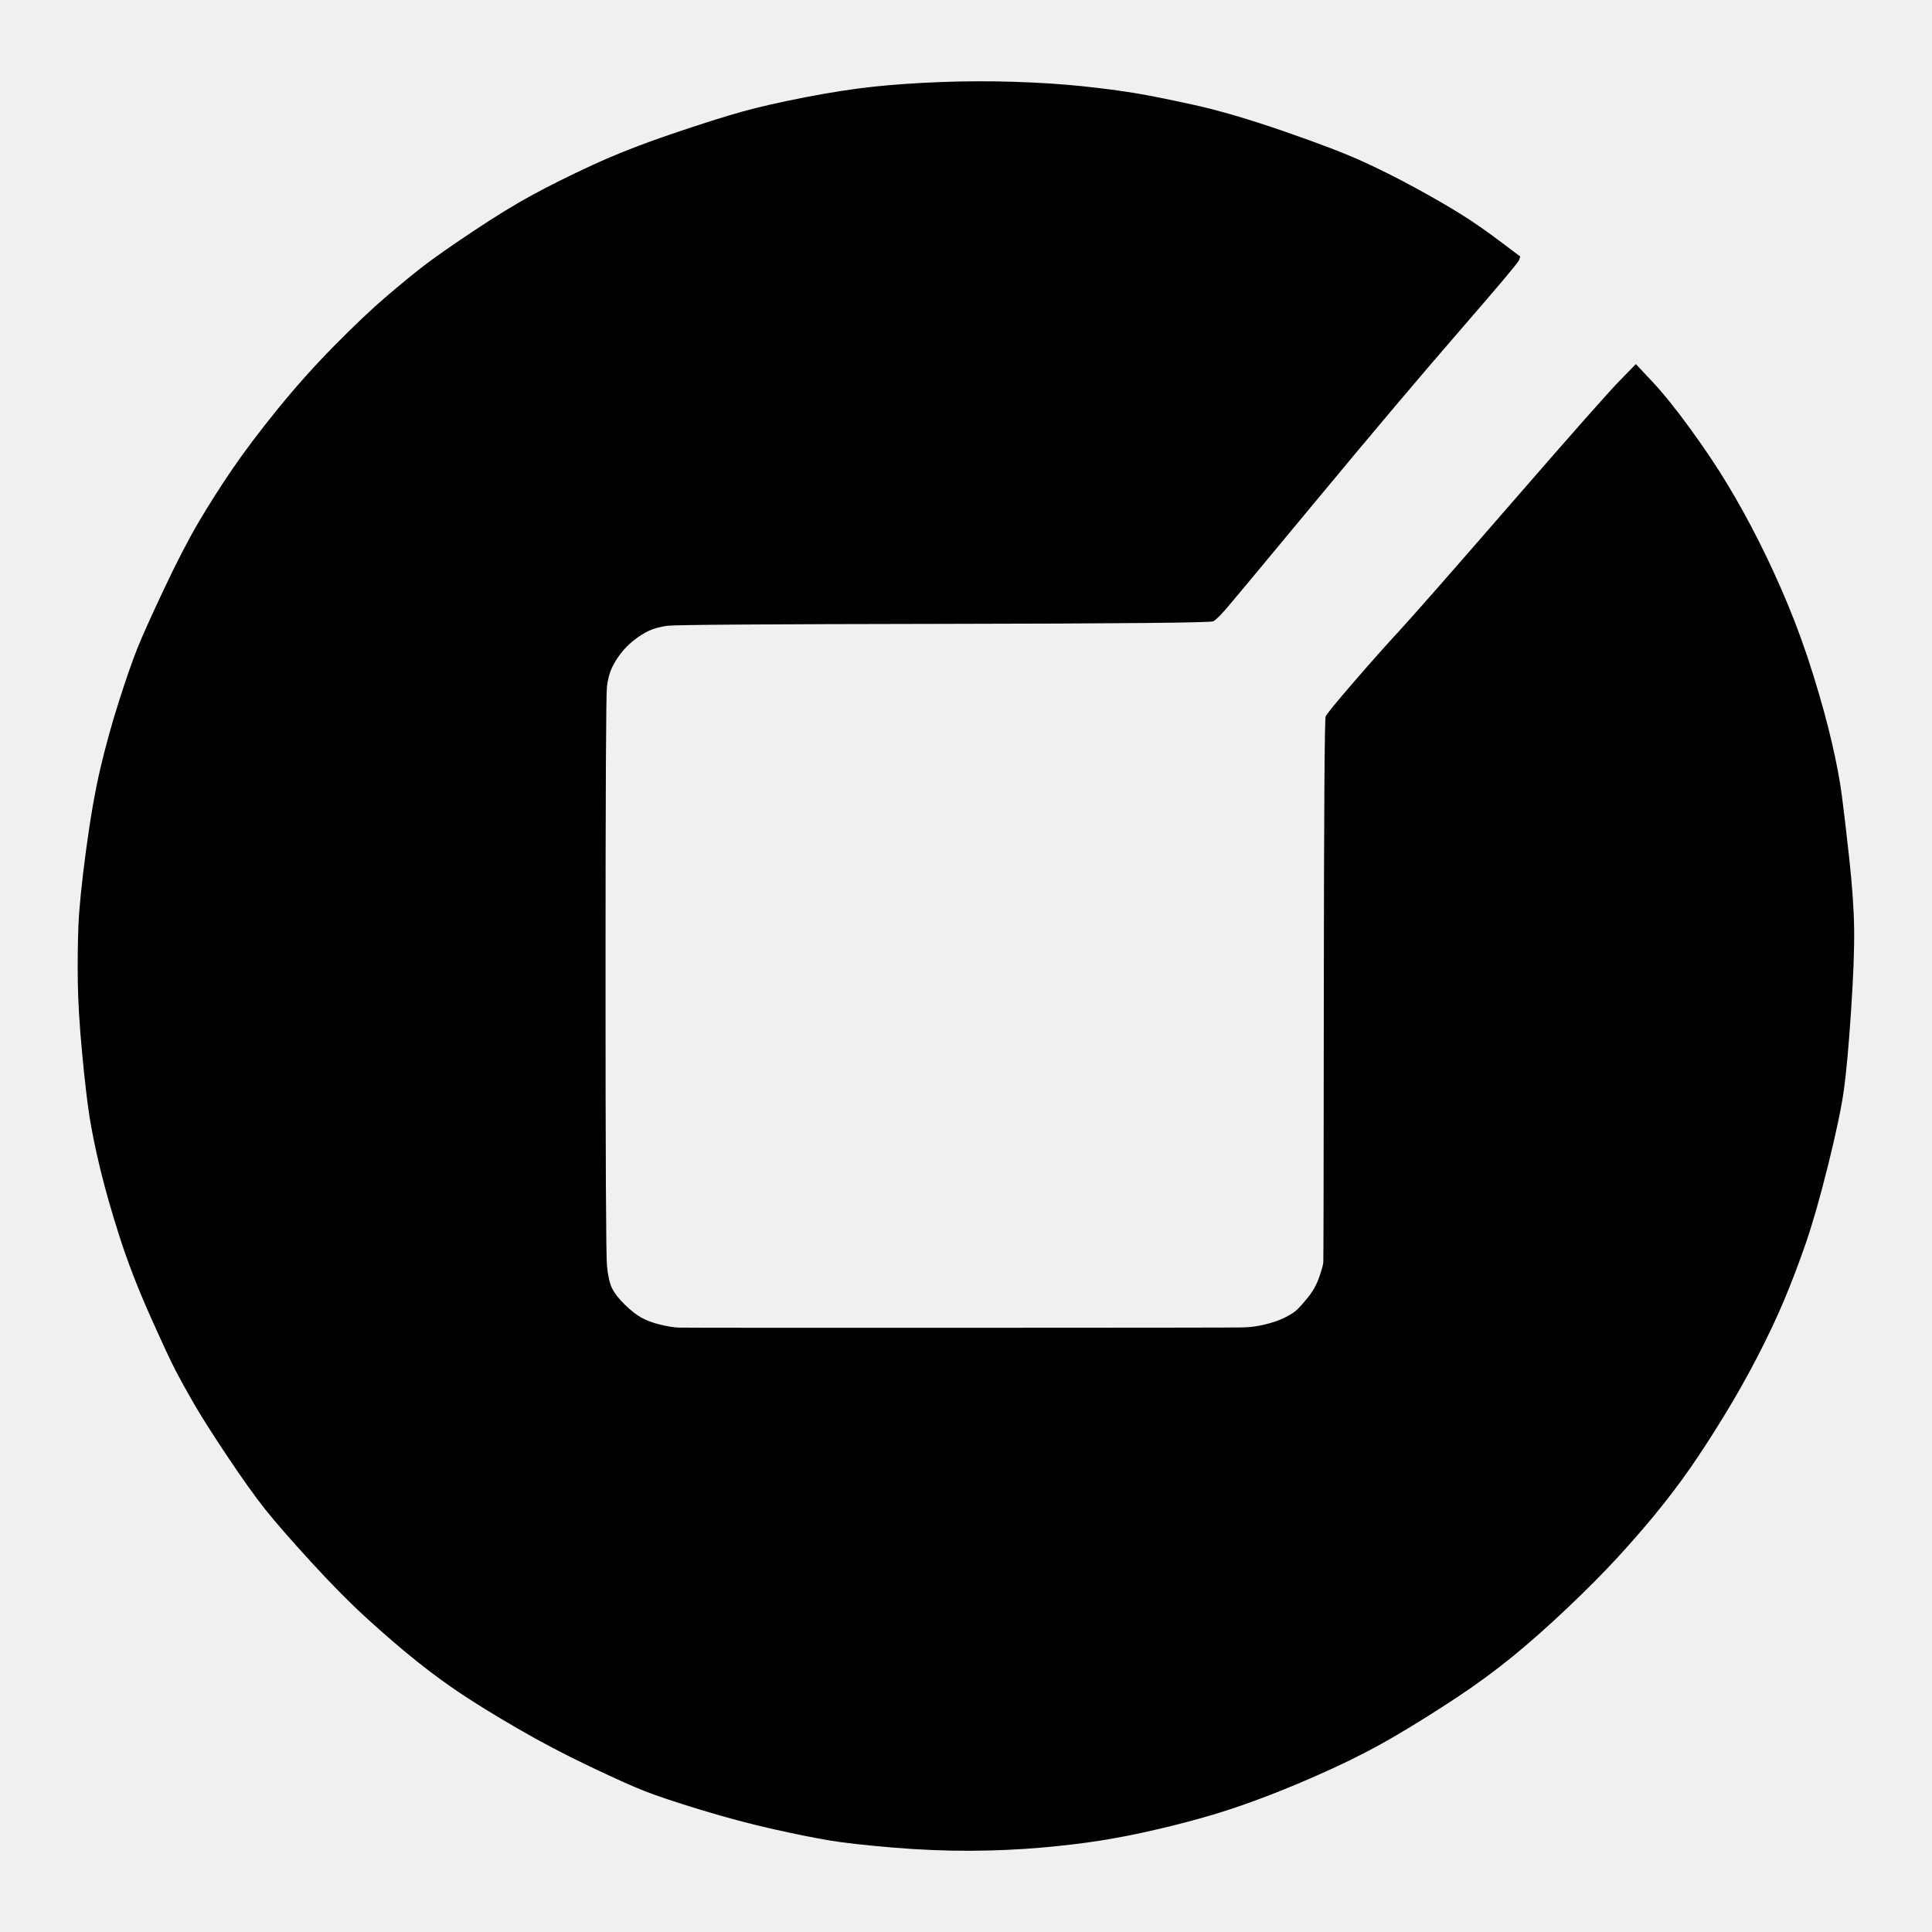
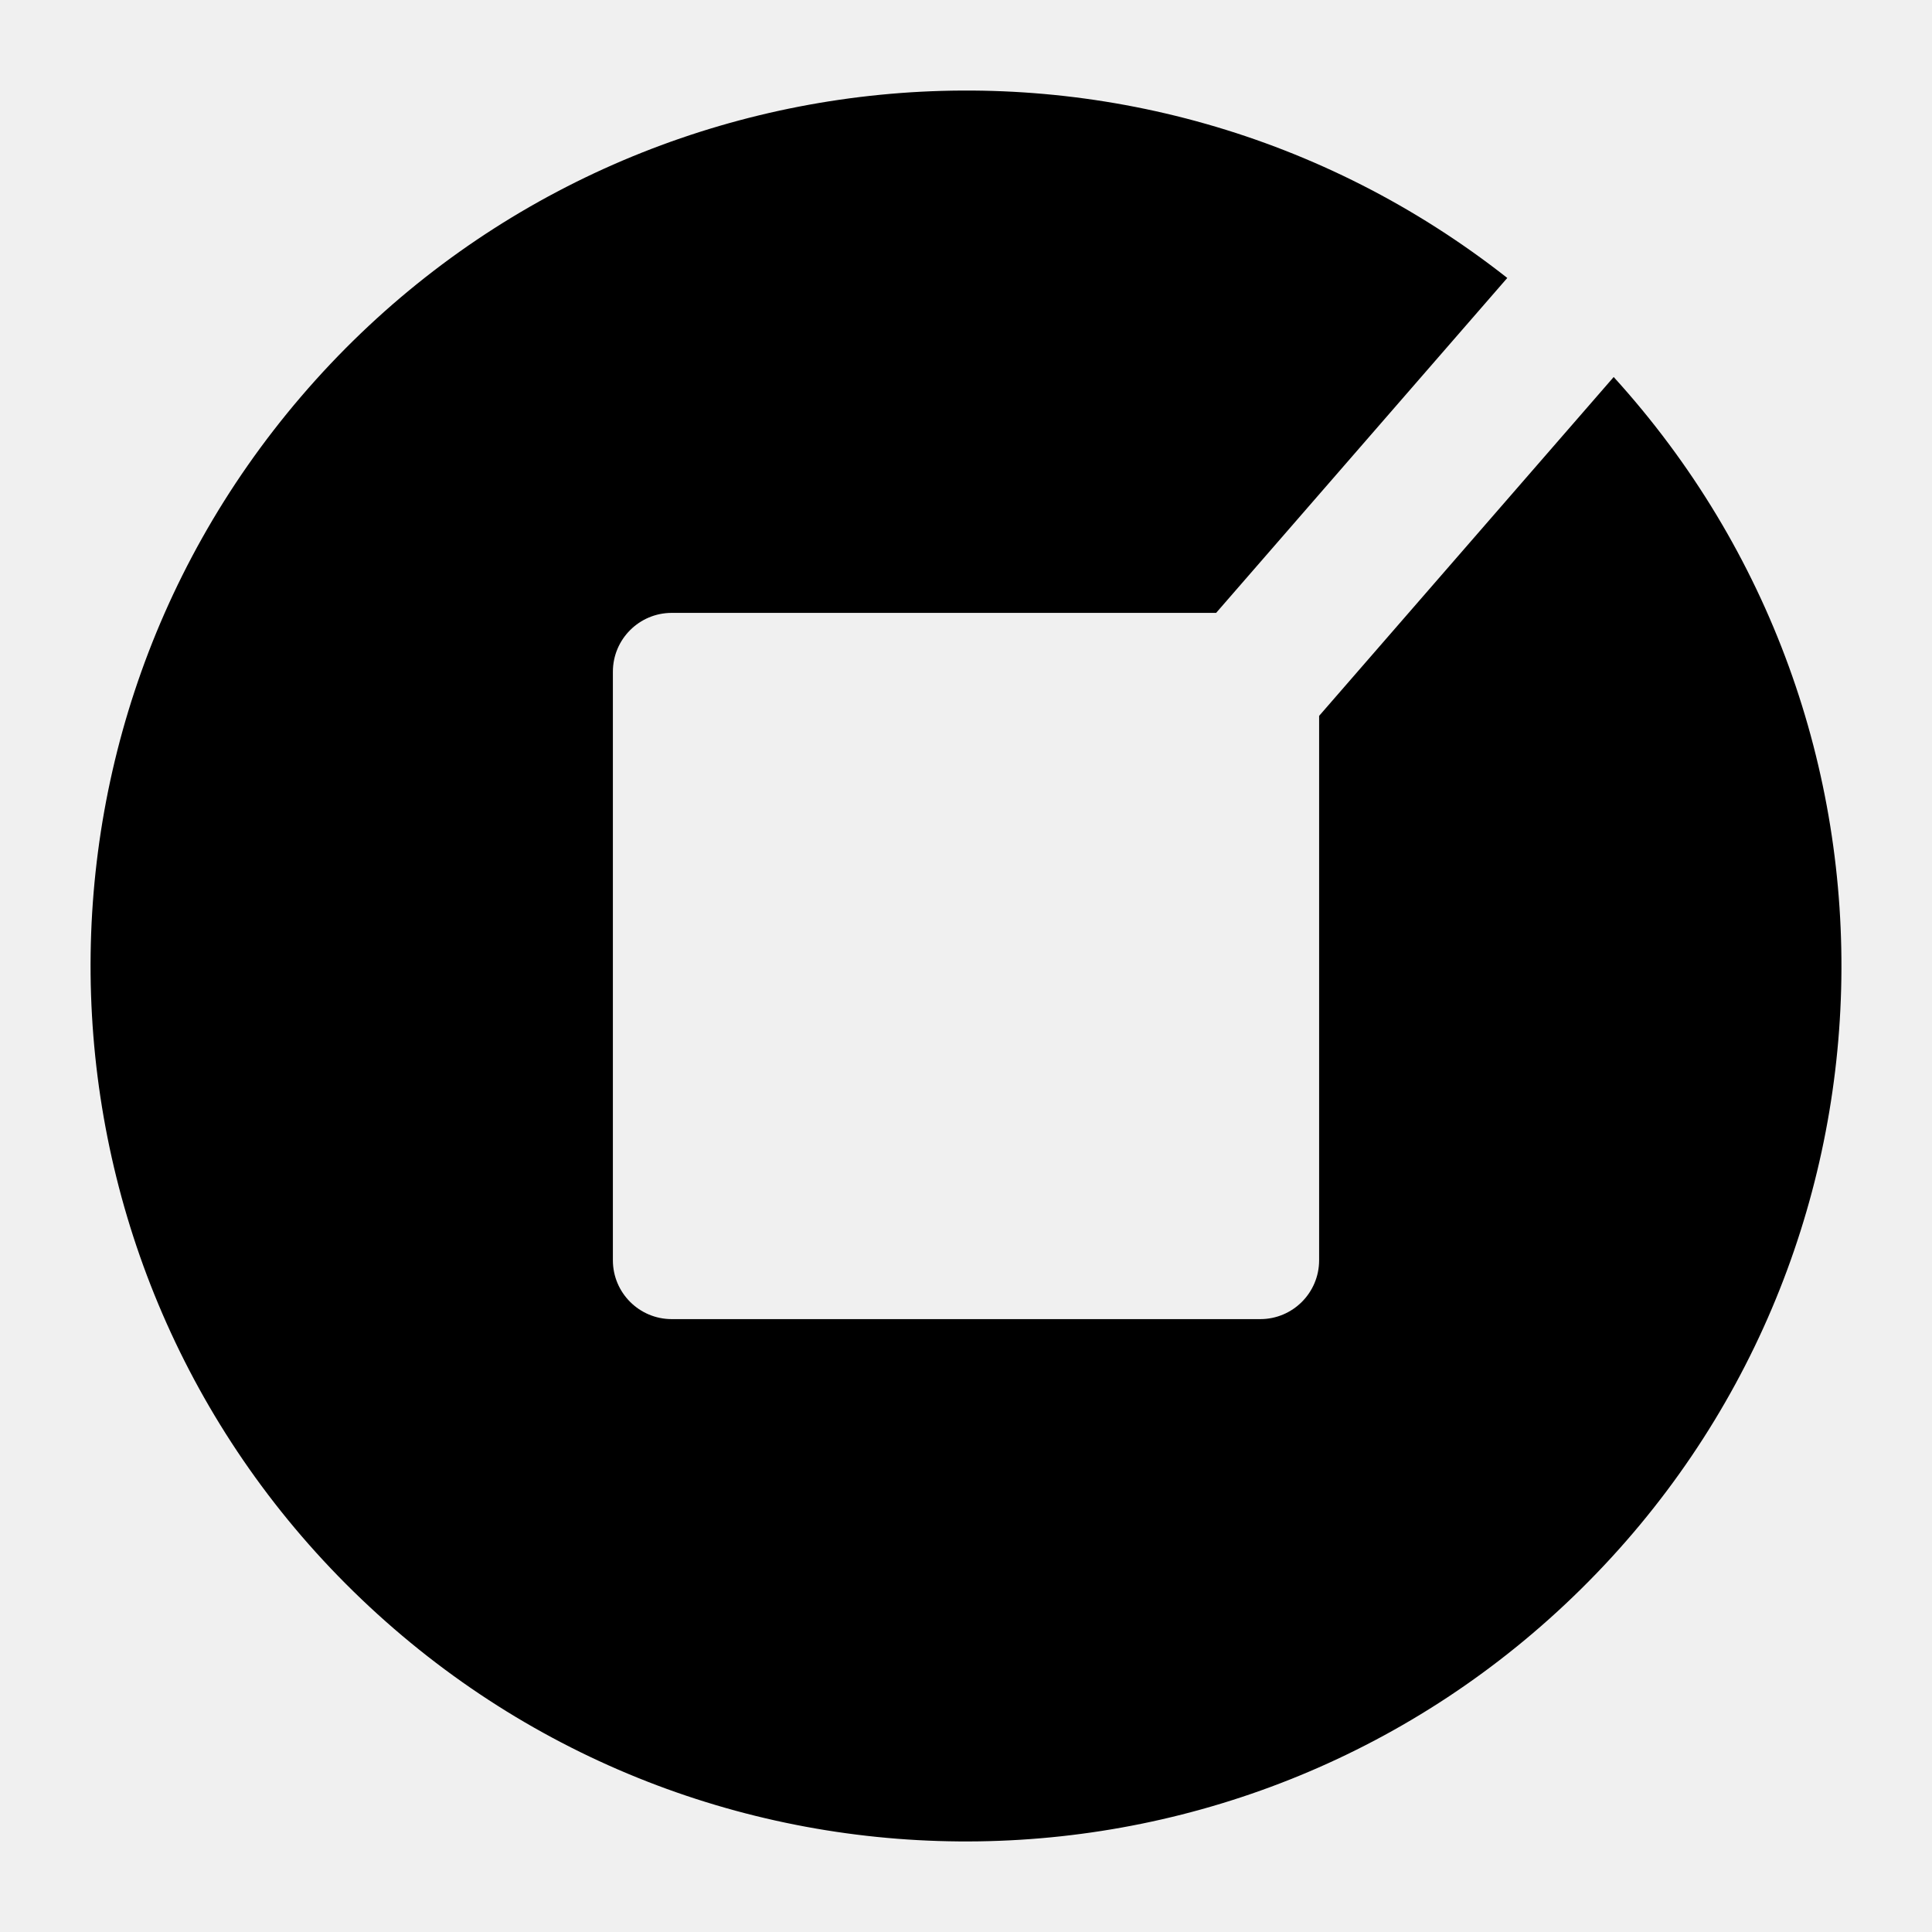
- <svg xmlns="http://www.w3.org/2000/svg" viewBox="0 0 100 100">
+ <svg xmlns="http://www.w3.org/2000/svg" viewBox="0 0 256 256">
  <style>path{fill:#000}@media(prefers-color-scheme:dark){path{fill:#fff}}</style>
-   <path d="M48.675 4.247Q46.740 4.323 45.191 4.489Q43.643 4.655 41.708 5.029Q39.772 5.402 38.418 5.777Q37.063 6.153 34.741 6.943Q32.418 7.734 30.676 8.539Q28.935 9.343 27.580 10.077Q26.225 10.811 24.484 11.974Q22.742 13.137 21.968 13.732Q21.194 14.326 20.032 15.316Q18.871 16.306 17.310 17.889Q15.749 19.472 14.339 21.214Q12.929 22.956 12.007 24.311Q11.083 25.665 10.285 27.020Q9.486 28.375 8.482 30.504Q7.478 32.633 7.093 33.600Q6.708 34.568 6.153 36.310Q5.598 38.051 5.190 39.793Q4.783 41.535 4.448 44.051Q4.113 46.567 4.059 47.921Q4.006 49.276 4.027 50.824Q4.049 52.373 4.250 54.501Q4.450 56.630 4.632 57.791Q4.815 58.953 5.187 60.501Q5.561 62.049 6.180 63.984Q6.799 65.920 7.745 68.049Q8.692 70.177 9.096 70.952Q9.499 71.726 10.060 72.693Q10.621 73.661 11.784 75.403Q12.948 77.145 13.717 78.112Q14.486 79.080 16.098 80.843Q17.710 82.606 19.065 83.835Q20.419 85.064 21.581 85.993Q22.742 86.922 23.903 87.693Q25.064 88.464 26.806 89.475Q28.548 90.487 30.483 91.410Q32.418 92.334 33.386 92.714Q34.354 93.093 36.289 93.682Q38.224 94.270 39.966 94.662Q41.708 95.054 42.869 95.250Q44.030 95.445 46.159 95.625Q48.288 95.804 50.223 95.795Q52.158 95.786 53.900 95.632Q55.642 95.478 56.997 95.262Q58.351 95.047 59.900 94.686Q61.448 94.326 62.803 93.921Q64.157 93.516 65.705 92.919Q67.254 92.322 68.996 91.524Q70.737 90.725 72.286 89.812Q73.834 88.899 75.382 87.875Q76.930 86.852 78.285 85.747Q79.640 84.642 81.142 83.216Q82.644 81.789 83.713 80.628Q84.781 79.467 85.732 78.306Q86.681 77.145 87.489 75.983Q88.297 74.822 89.244 73.274Q90.191 71.726 90.989 70.177Q91.787 68.629 92.356 67.274Q92.924 65.920 93.460 64.372Q93.997 62.823 94.622 60.307Q95.246 57.791 95.436 56.437Q95.625 55.082 95.807 52.373Q95.990 49.663 95.970 48.115Q95.950 46.567 95.717 44.438Q95.484 42.309 95.330 41.148Q95.176 39.987 94.818 38.438Q94.459 36.890 93.860 34.955Q93.260 33.020 92.534 31.278Q91.807 29.536 91.024 27.988Q90.241 26.440 89.423 25.085Q88.607 23.730 87.480 22.182Q86.353 20.634 85.512 19.740L84.671 18.846L83.801 19.740Q82.930 20.634 78.223 26.052Q73.516 31.471 72.445 32.633Q71.373 33.794 70.036 35.342Q68.699 36.890 68.616 37.084Q68.533 37.277 68.521 51.211Q68.510 65.146 68.494 65.339Q68.478 65.533 68.279 66.113Q68.079 66.694 67.666 67.195Q67.254 67.696 67.060 67.856Q66.867 68.016 66.480 68.208Q66.093 68.400 65.512 68.545Q64.931 68.691 64.351 68.707Q63.770 68.723 49.642 68.726Q35.515 68.729 35.128 68.716Q34.741 68.703 34.160 68.559Q33.579 68.414 33.192 68.197Q32.805 67.981 32.343 67.531Q31.881 67.081 31.687 66.694Q31.494 66.307 31.418 65.533Q31.341 64.759 31.342 50.437Q31.343 36.116 31.416 35.535Q31.489 34.955 31.671 34.568Q31.853 34.181 32.136 33.816Q32.418 33.452 32.805 33.144Q33.192 32.837 33.579 32.652Q33.967 32.468 34.547 32.390Q35.128 32.312 48.868 32.291Q62.609 32.270 62.803 32.157Q62.996 32.044 63.418 31.564Q63.839 31.084 68.170 25.859Q72.502 20.634 75.525 17.150Q78.548 13.667 78.619 13.473L78.689 13.279L77.616 12.471Q76.543 11.663 75.576 11.061Q74.608 10.460 73.253 9.721Q71.898 8.982 70.544 8.362Q69.189 7.742 66.480 6.804Q63.770 5.866 61.835 5.438Q59.900 5.010 58.738 4.818Q57.577 4.626 56.029 4.463Q54.481 4.300 52.545 4.236Q50.610 4.172 48.675 4.247Z" />
+   <path transform="translate(-11.39496 -11.39496) scale(0.97479)" d="M216.577 49.472 A119 119 0 1 0 231.041 62.938 L191 109 V183 A8 8 0 0 1 183 191 H103 A8 8 0 0 1 95 183 V103 A8 8 0 0 1 103 95 H177 L216.577 49.472 Z" />
</svg>
